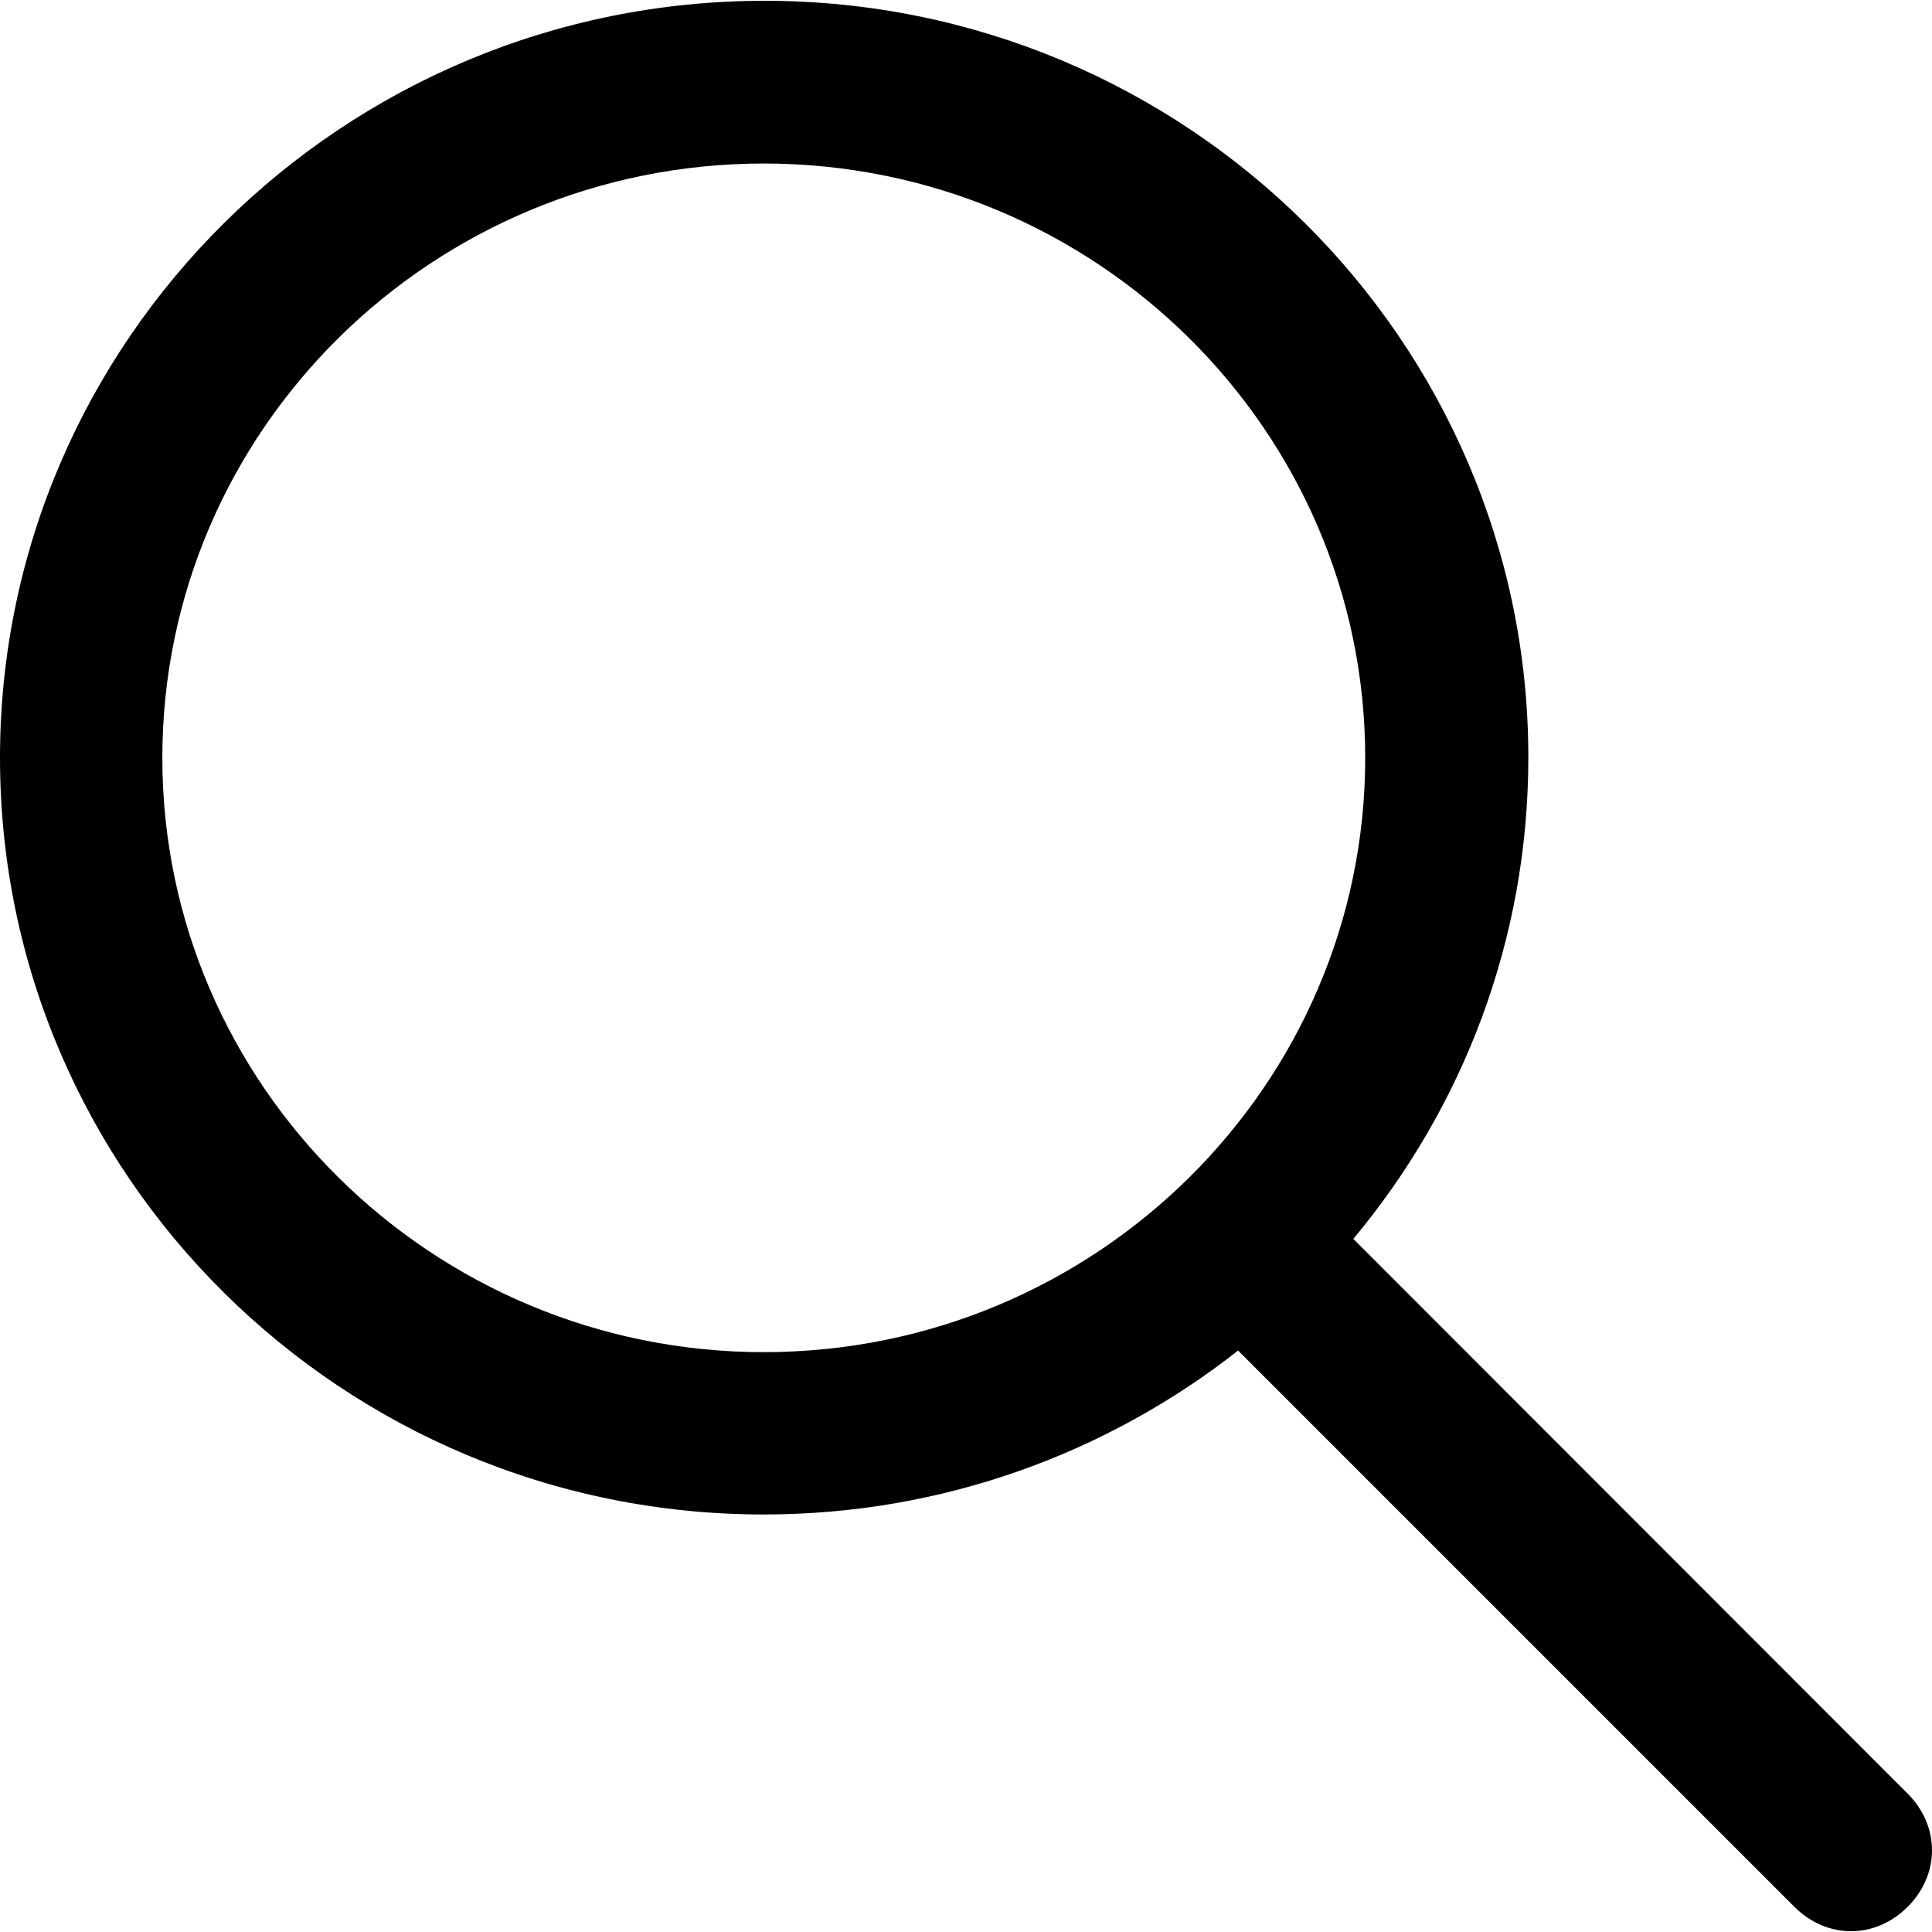
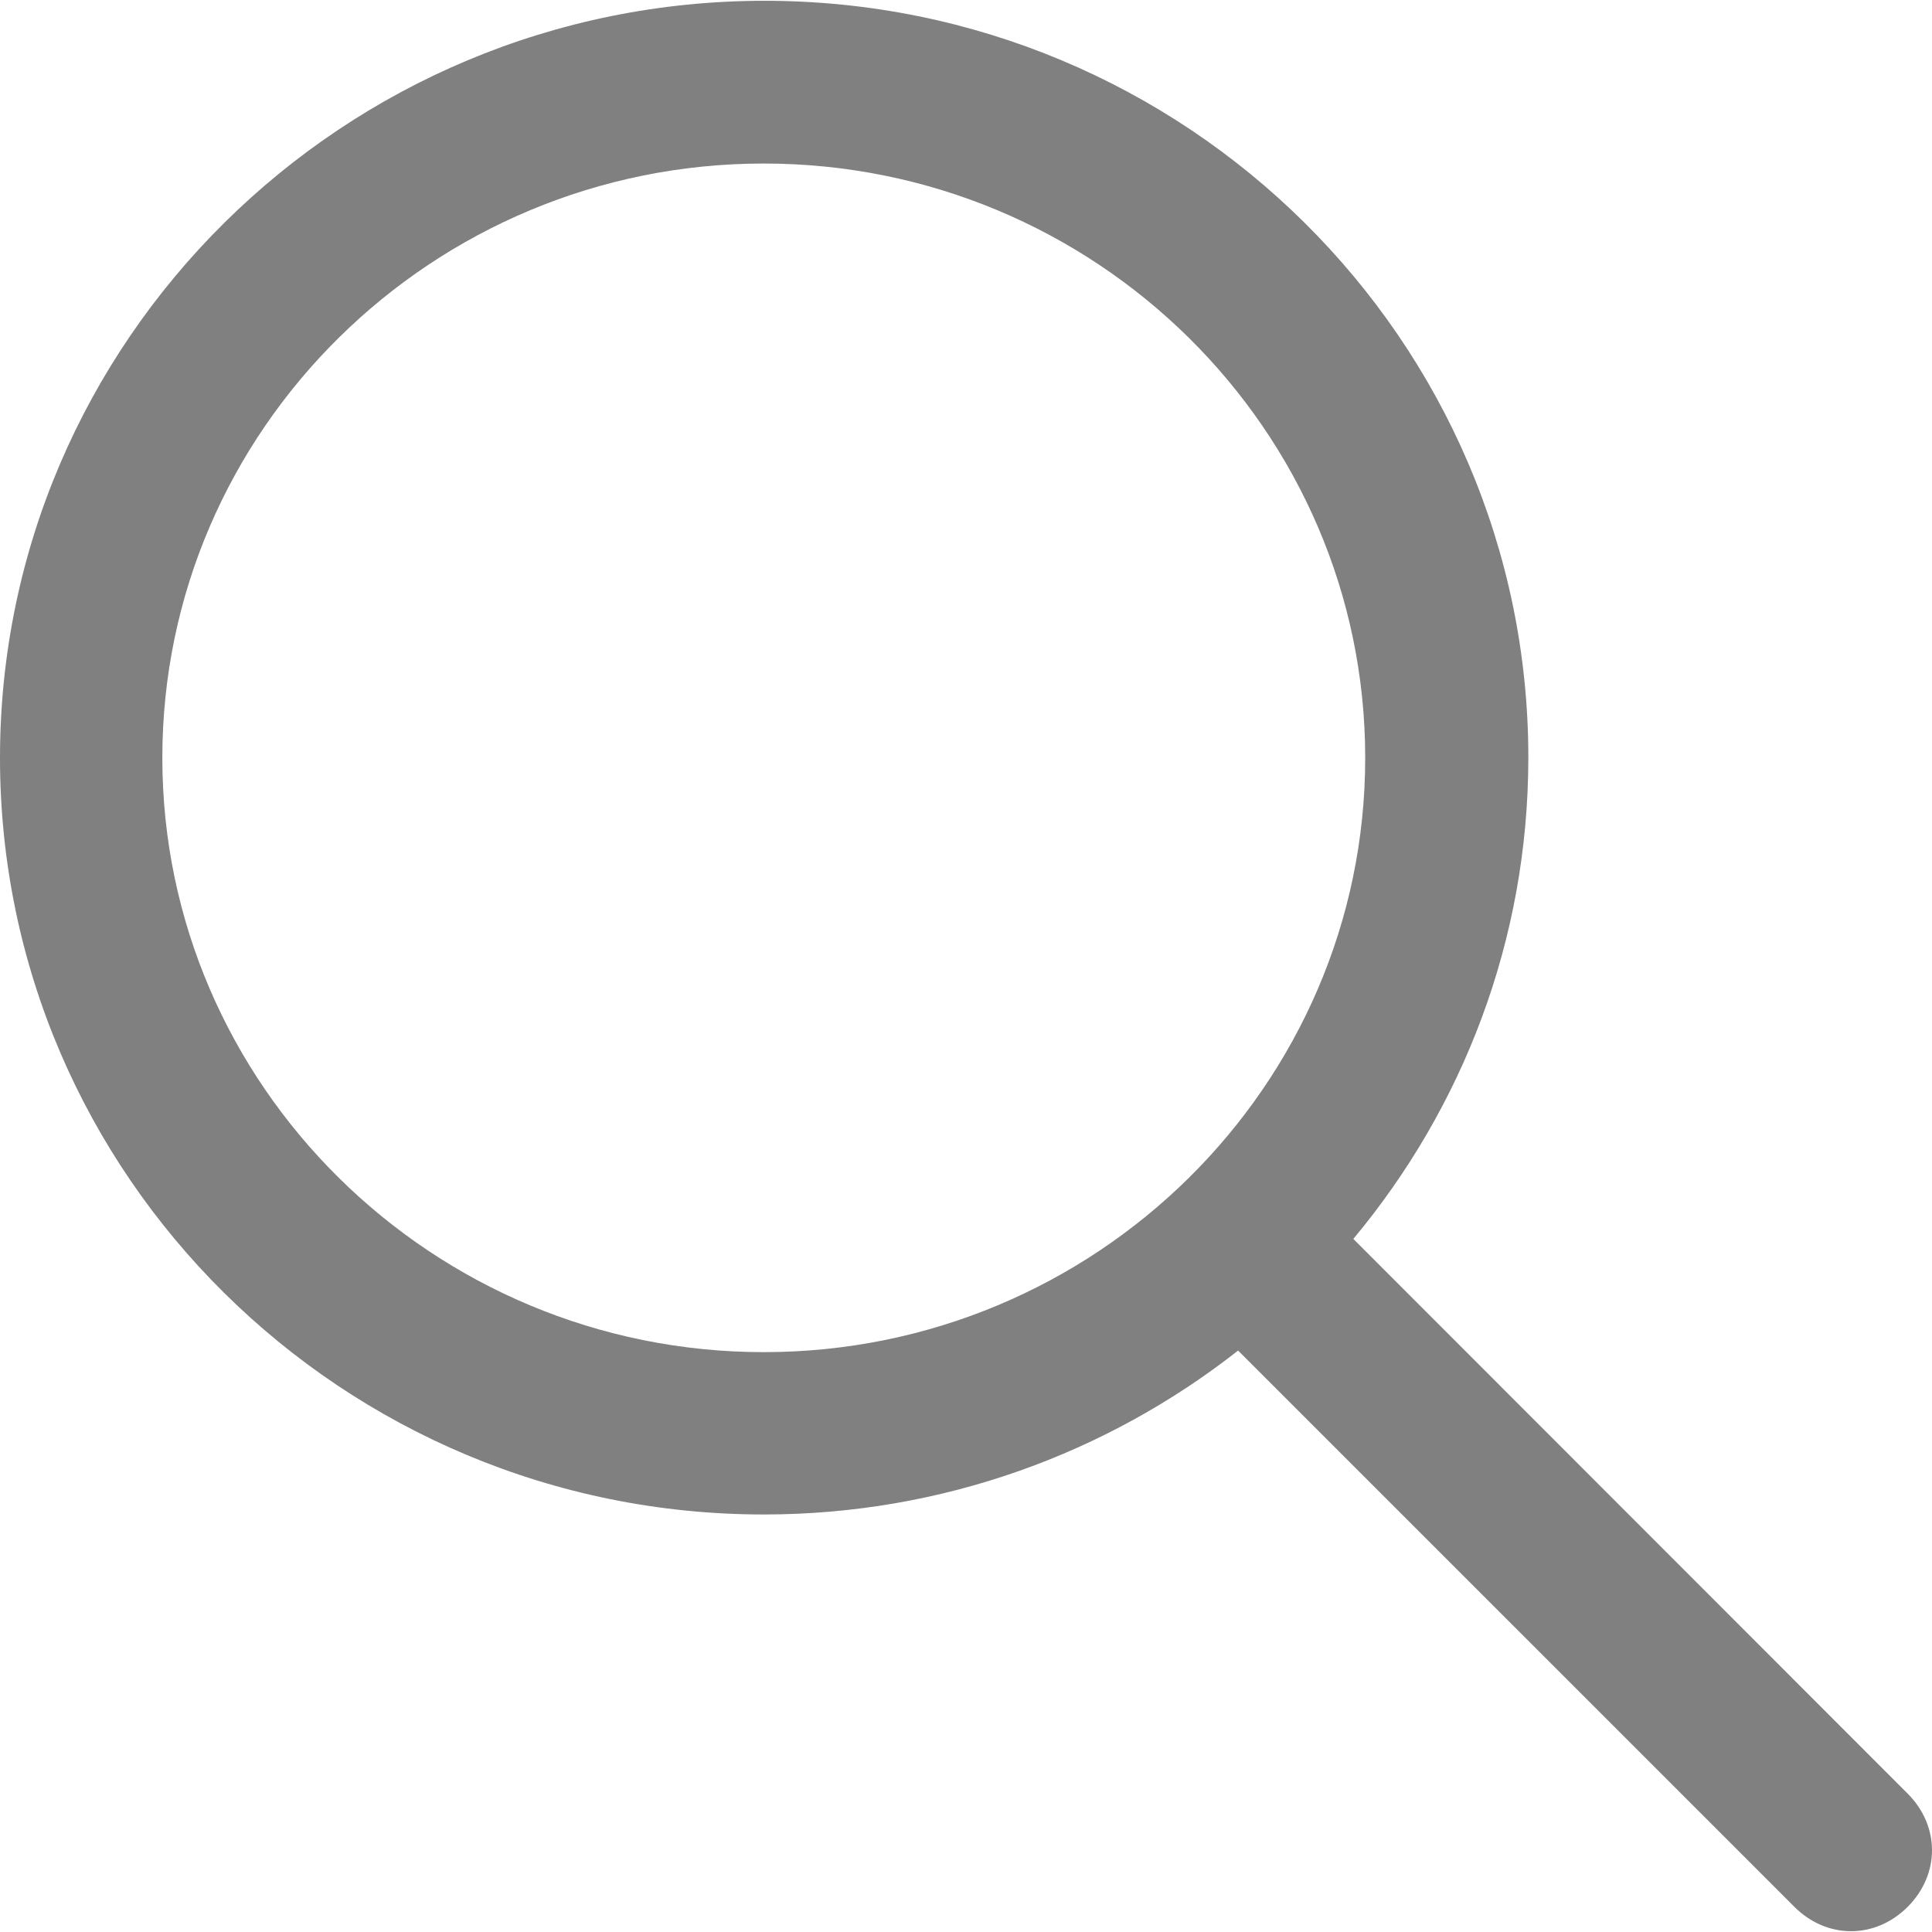
<svg xmlns="http://www.w3.org/2000/svg" version="1.1" id="Capa_1" x="0px" y="0px" viewBox="0 0 487.95 487.95" style="enable-background:new 0 0 487.95 487.95;" xml:space="preserve">
  <g>
    <g>
-       <path d="M481.8,453l-140-140.1c27.6-33.1,44.2-75.4,44.2-121.6C386,85.9,299.5,0.2,193.1,0.2S0,86,0,191.4s86.5,191.1,192.9,191.1    c45.2,0,86.8-15.5,119.8-41.4l140.5,140.5c8.2,8.2,20.4,8.2,28.6,0C490,473.4,490,461.2,481.8,453z M41,191.4    c0-82.8,68.2-150.1,151.9-150.1s151.9,67.3,151.9,150.1s-68.2,150.1-151.9,150.1S41,274.1,41,191.4z" />
+       <path fill="hsl(0, 0%, 50%)" d="M481.8,453l-140-140.1c27.6-33.1,44.2-75.4,44.2-121.6C386,85.9,299.5,0.2,193.1,0.2S0,86,0,191.4s86.5,191.1,192.9,191.1    c45.2,0,86.8-15.5,119.8-41.4l140.5,140.5c8.2,8.2,20.4,8.2,28.6,0C490,473.4,490,461.2,481.8,453z M41,191.4    c0-82.8,68.2-150.1,151.9-150.1s151.9,67.3,151.9,150.1s-68.2,150.1-151.9,150.1S41,274.1,41,191.4z" />
    </g>
  </g>
  <g>
</g>
  <g>
</g>
  <g>
</g>
  <g>
</g>
  <g>
</g>
  <g>
</g>
  <g>
</g>
  <g>
</g>
  <g>
</g>
  <g>
</g>
  <g>
</g>
  <g>
</g>
  <g>
</g>
  <g>
</g>
  <g>
</g>
</svg>
